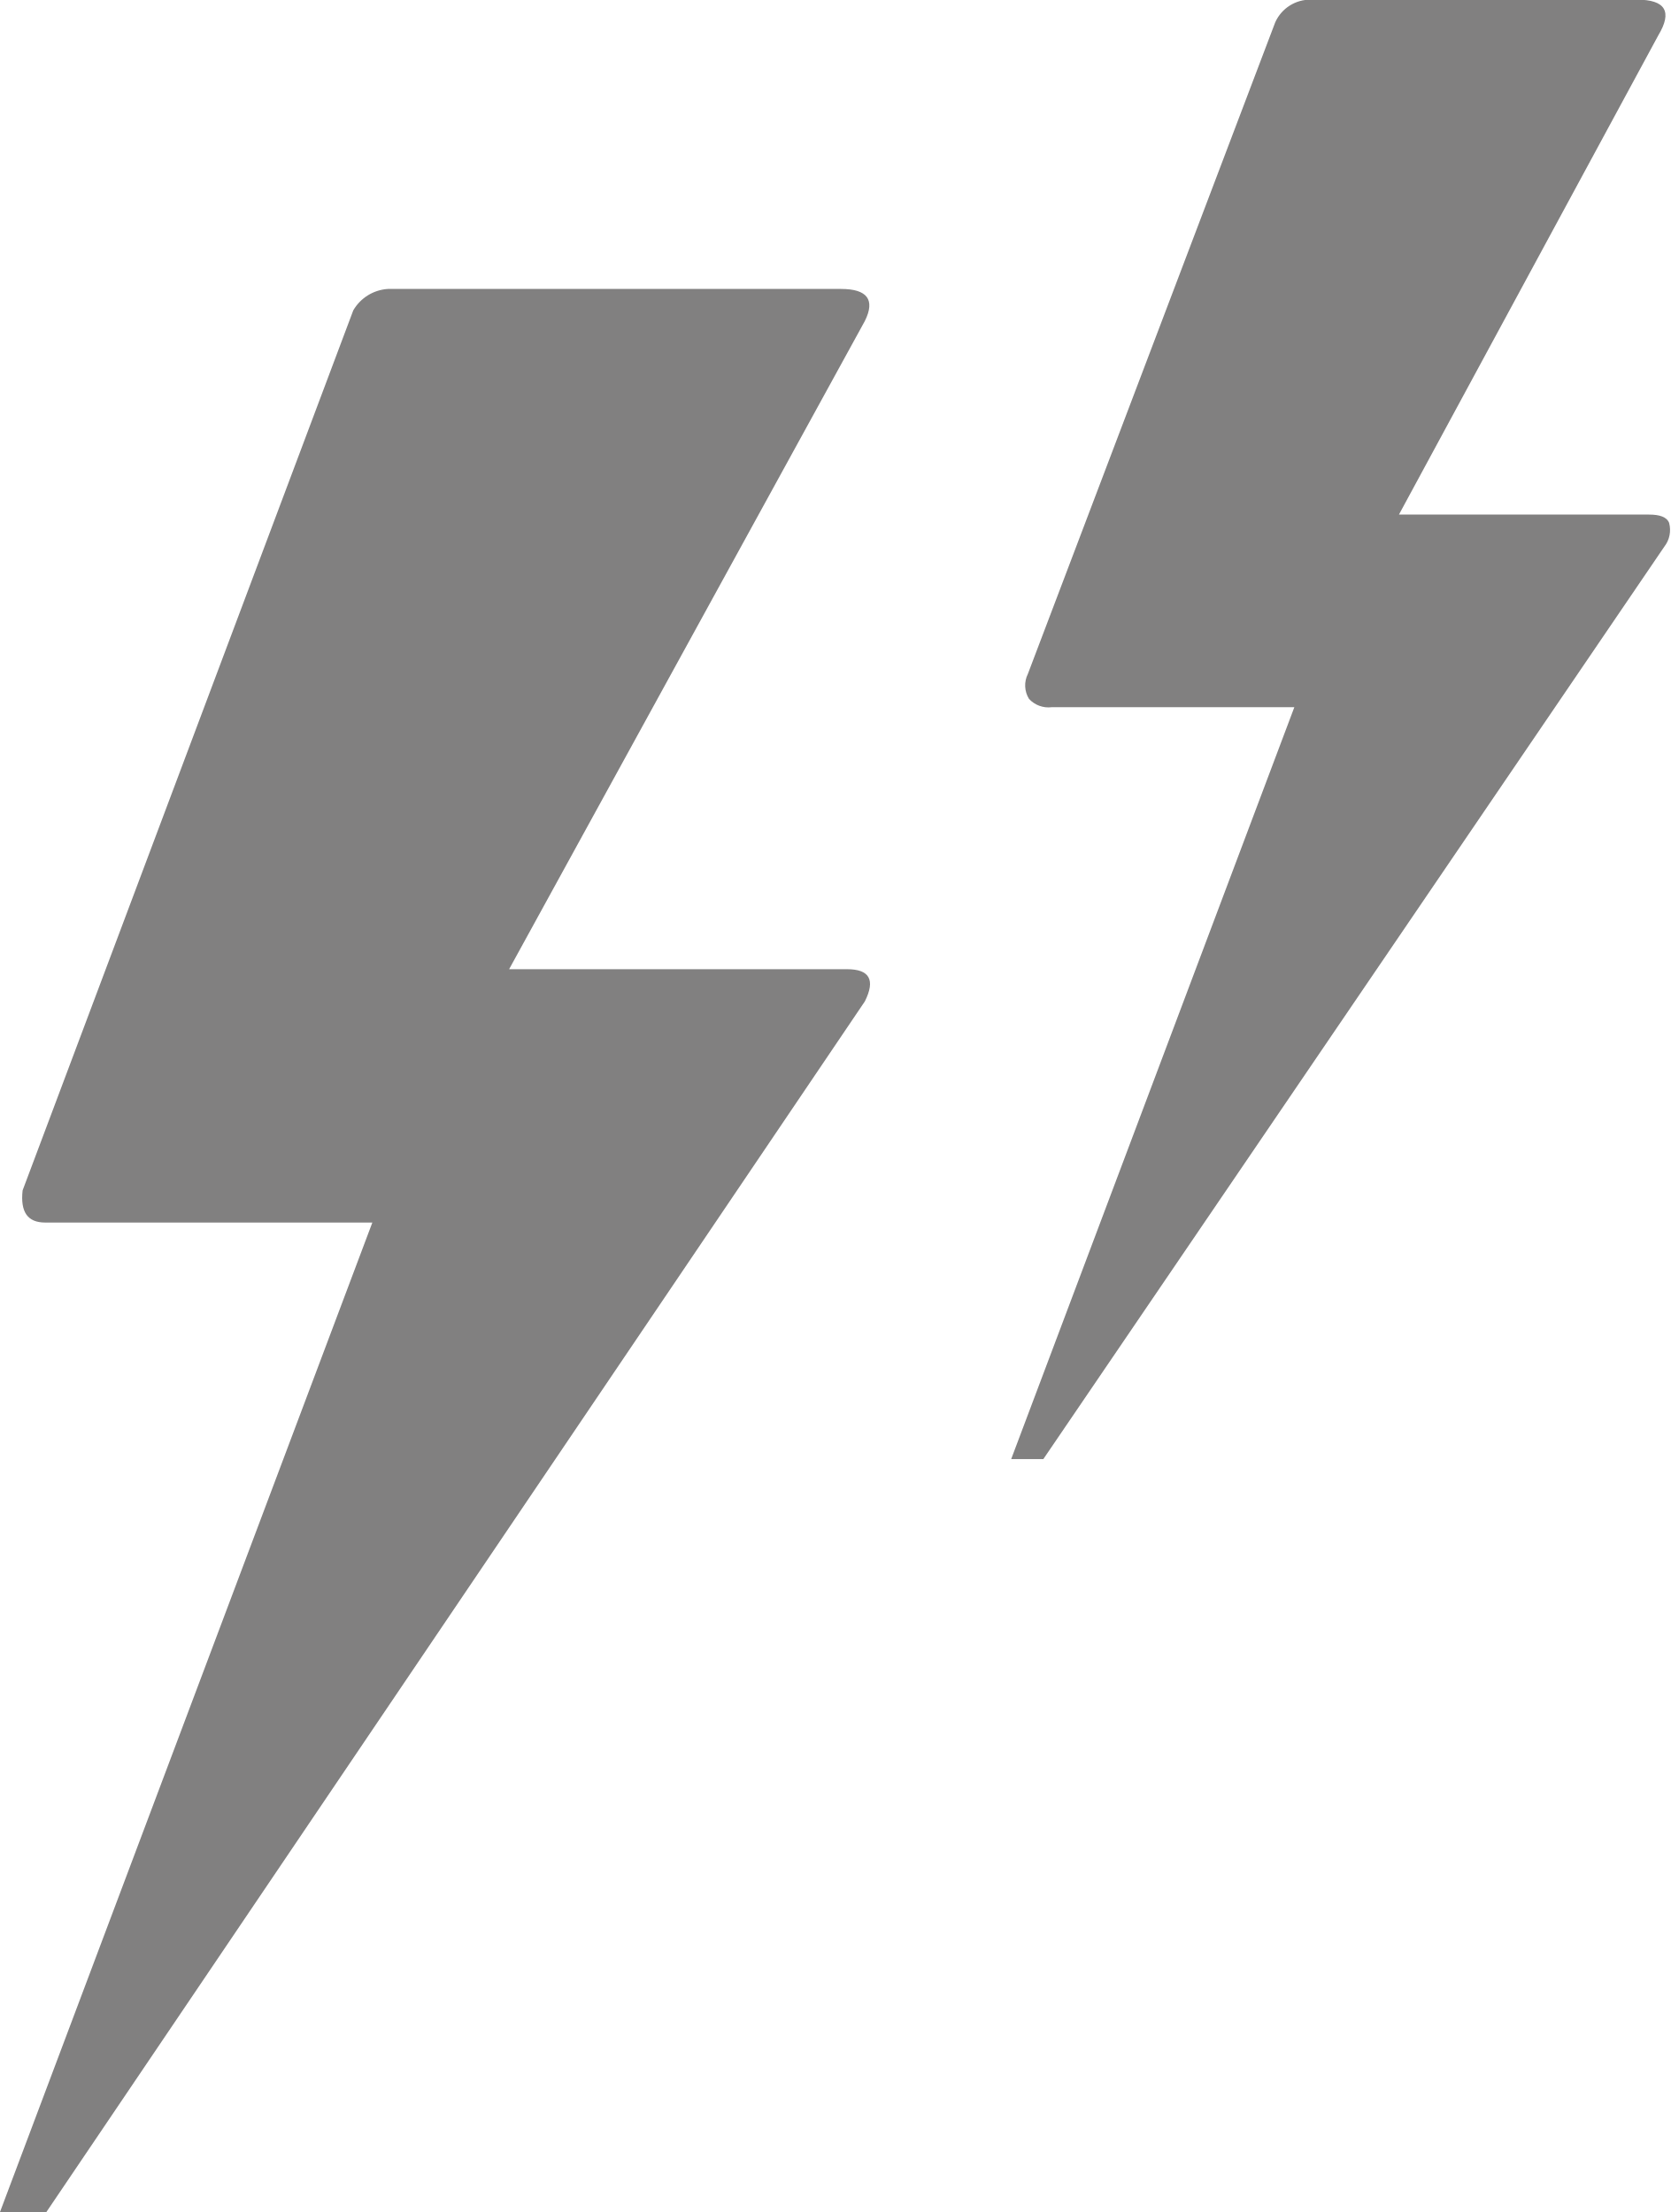
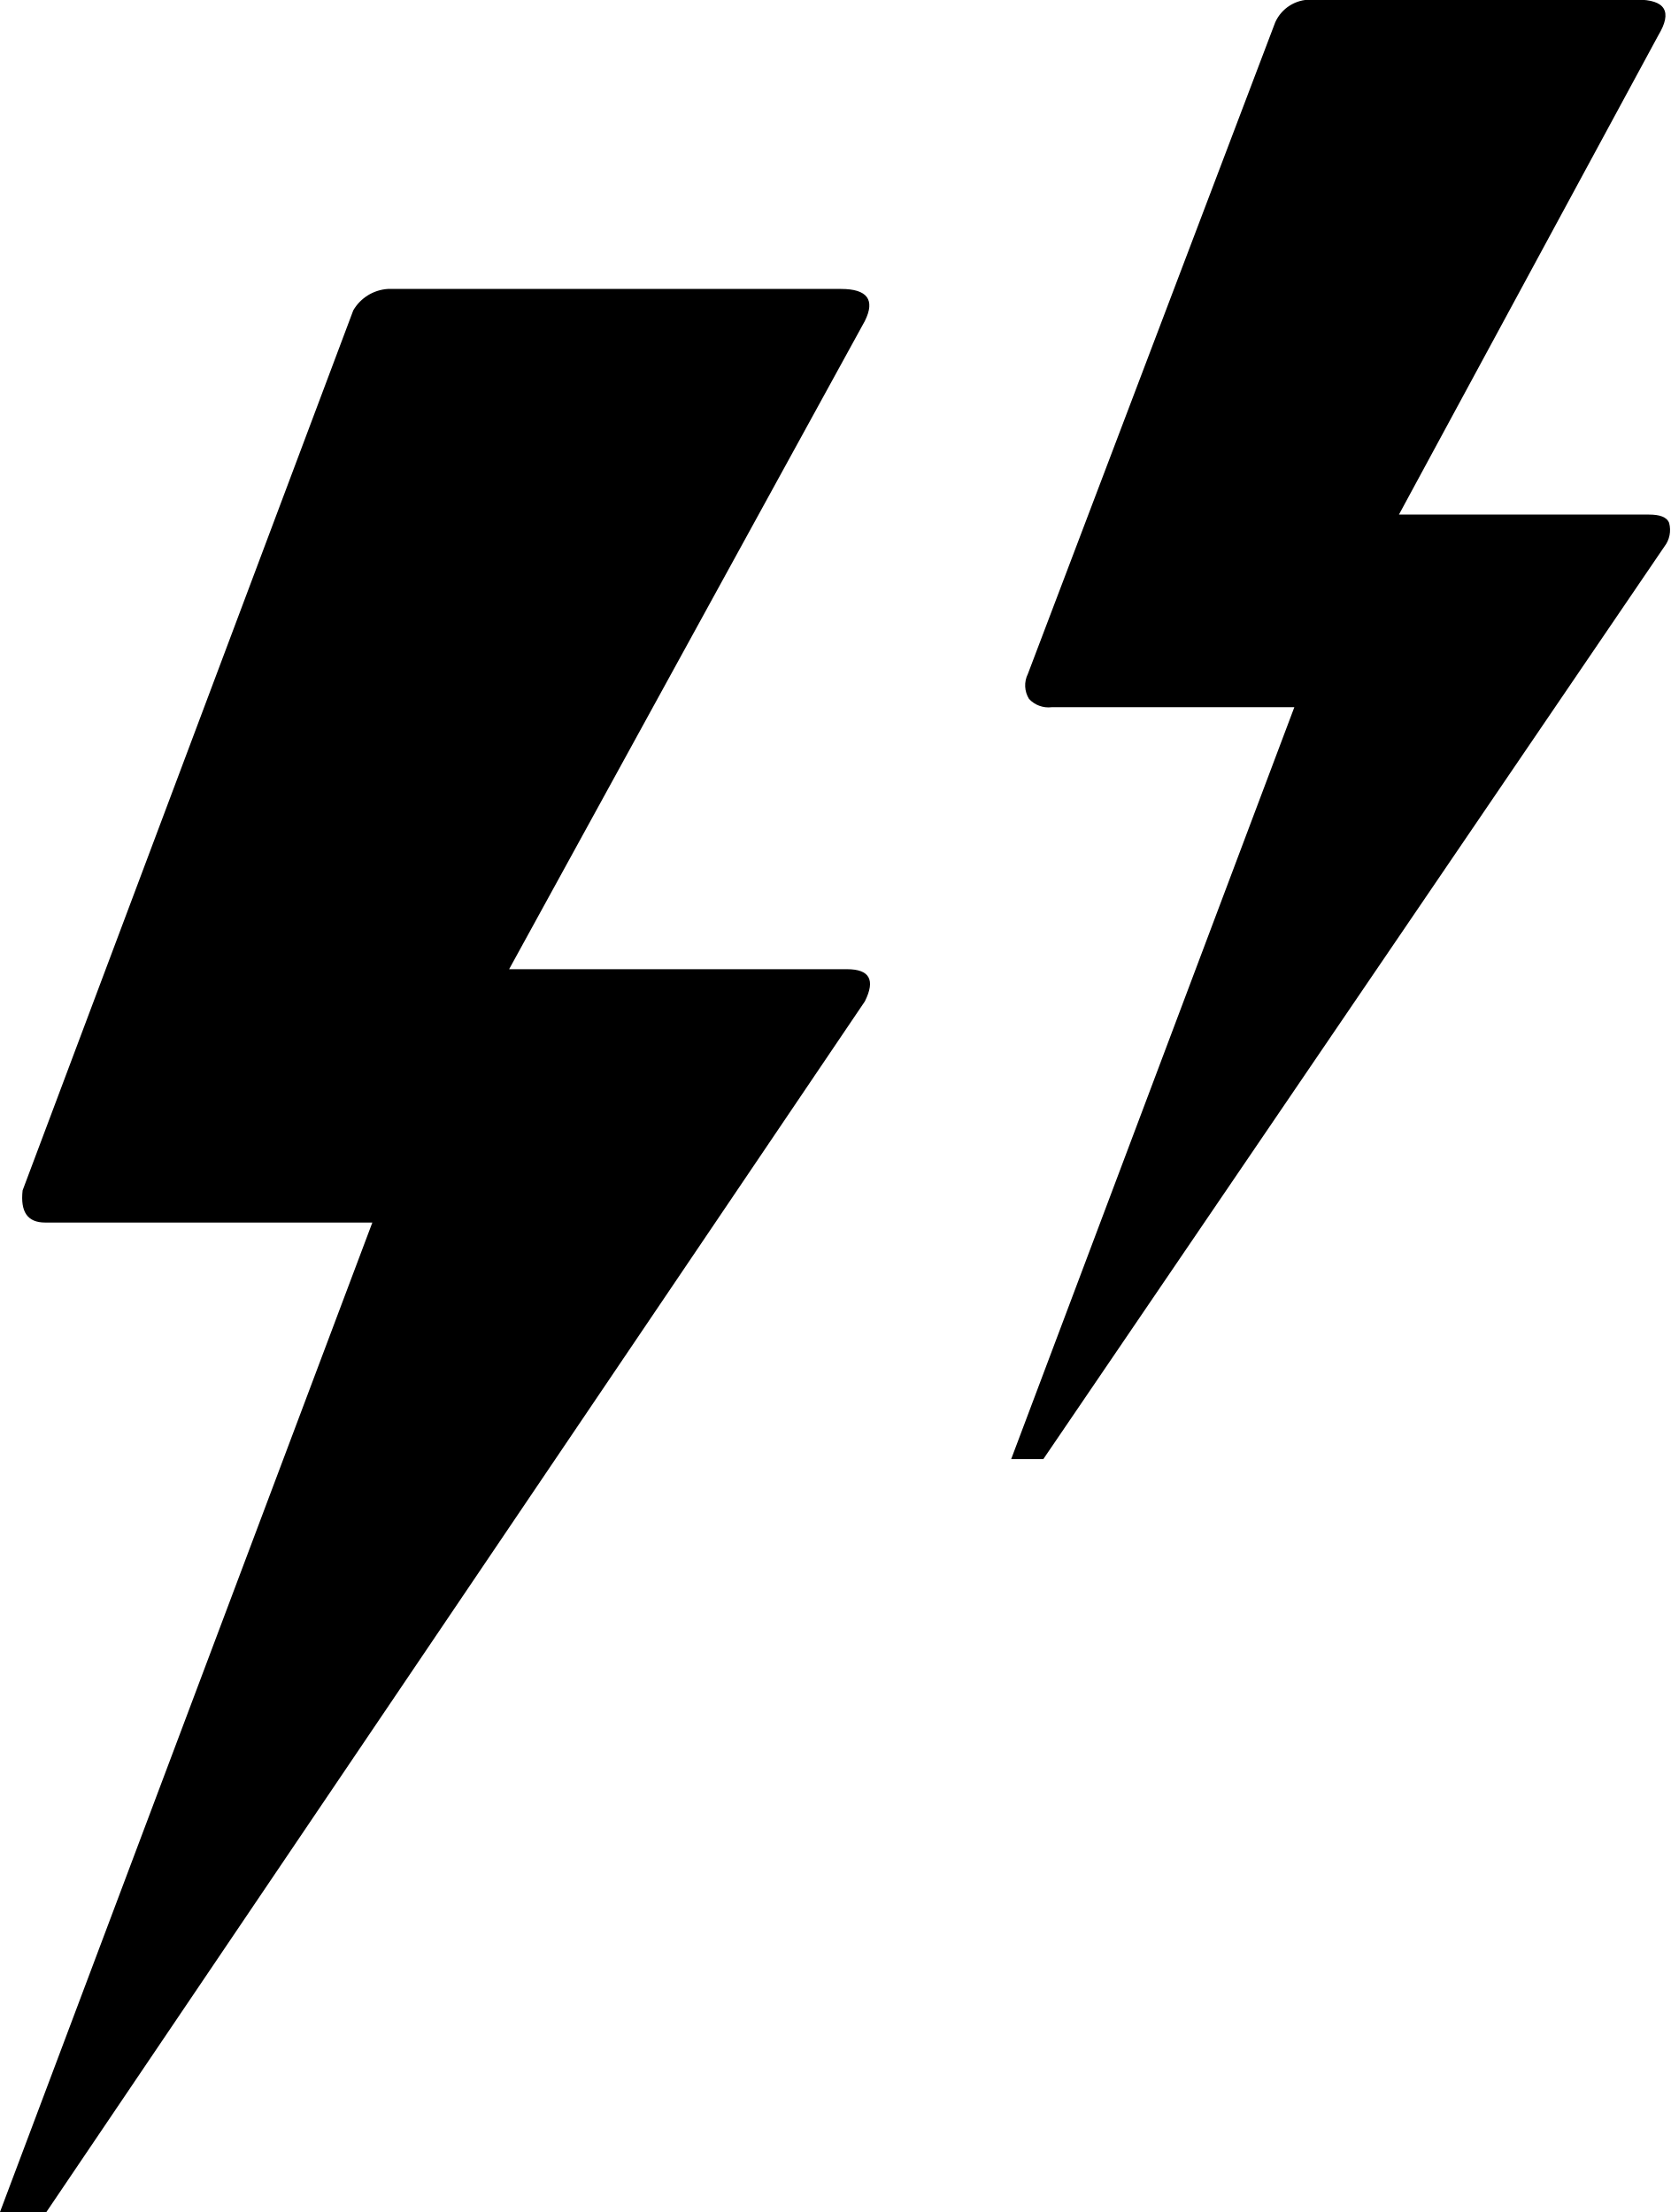
<svg xmlns="http://www.w3.org/2000/svg" id="Icon_weather-lightning" data-name="Icon weather-lightning" width="24.154" height="32" viewBox="0 0 24.154 32">
-   <path id="Icon_weather-lightning-2" data-name="Icon weather-lightning" d="M9.552,39.092h.671L22.06,21.578q.232-.465-.258-.465H16.915l5.144-9.376c.155-.31.034-.465-.344-.465H15.161a.625.625,0,0,0-.5.31L9.879,24.313c-.034.31.069.465.327.465h4.731ZM24.176,28.2h.465l8.981-13.2a.392.392,0,0,0,.069-.344c-.034-.086-.138-.12-.292-.12H29.784l3.751-6.933q.31-.516-.31-.516H28.511a.555.555,0,0,0-.516.327l-3.578,9.428a.371.371,0,0,0,.017.361.383.383,0,0,0,.327.12h3.51Z" transform="translate(-9.552 -7.092)" fill="#818080" />
+   <path id="Icon_weather-lightning-2" data-name="Icon weather-lightning" d="M9.552,39.092h.671L22.06,21.578q.232-.465-.258-.465H16.915l5.144-9.376c.155-.31.034-.465-.344-.465H15.161a.625.625,0,0,0-.5.31L9.879,24.313c-.034.31.069.465.327.465h4.731ZM24.176,28.2h.465l8.981-13.2a.392.392,0,0,0,.069-.344c-.034-.086-.138-.12-.292-.12H29.784l3.751-6.933q.31-.516-.31-.516H28.511a.555.555,0,0,0-.516.327l-3.578,9.428a.371.371,0,0,0,.017.361.383.383,0,0,0,.327.12h3.51Z" transform="translate(-9.552 -7.092)" fill="#000000" />
</svg>
